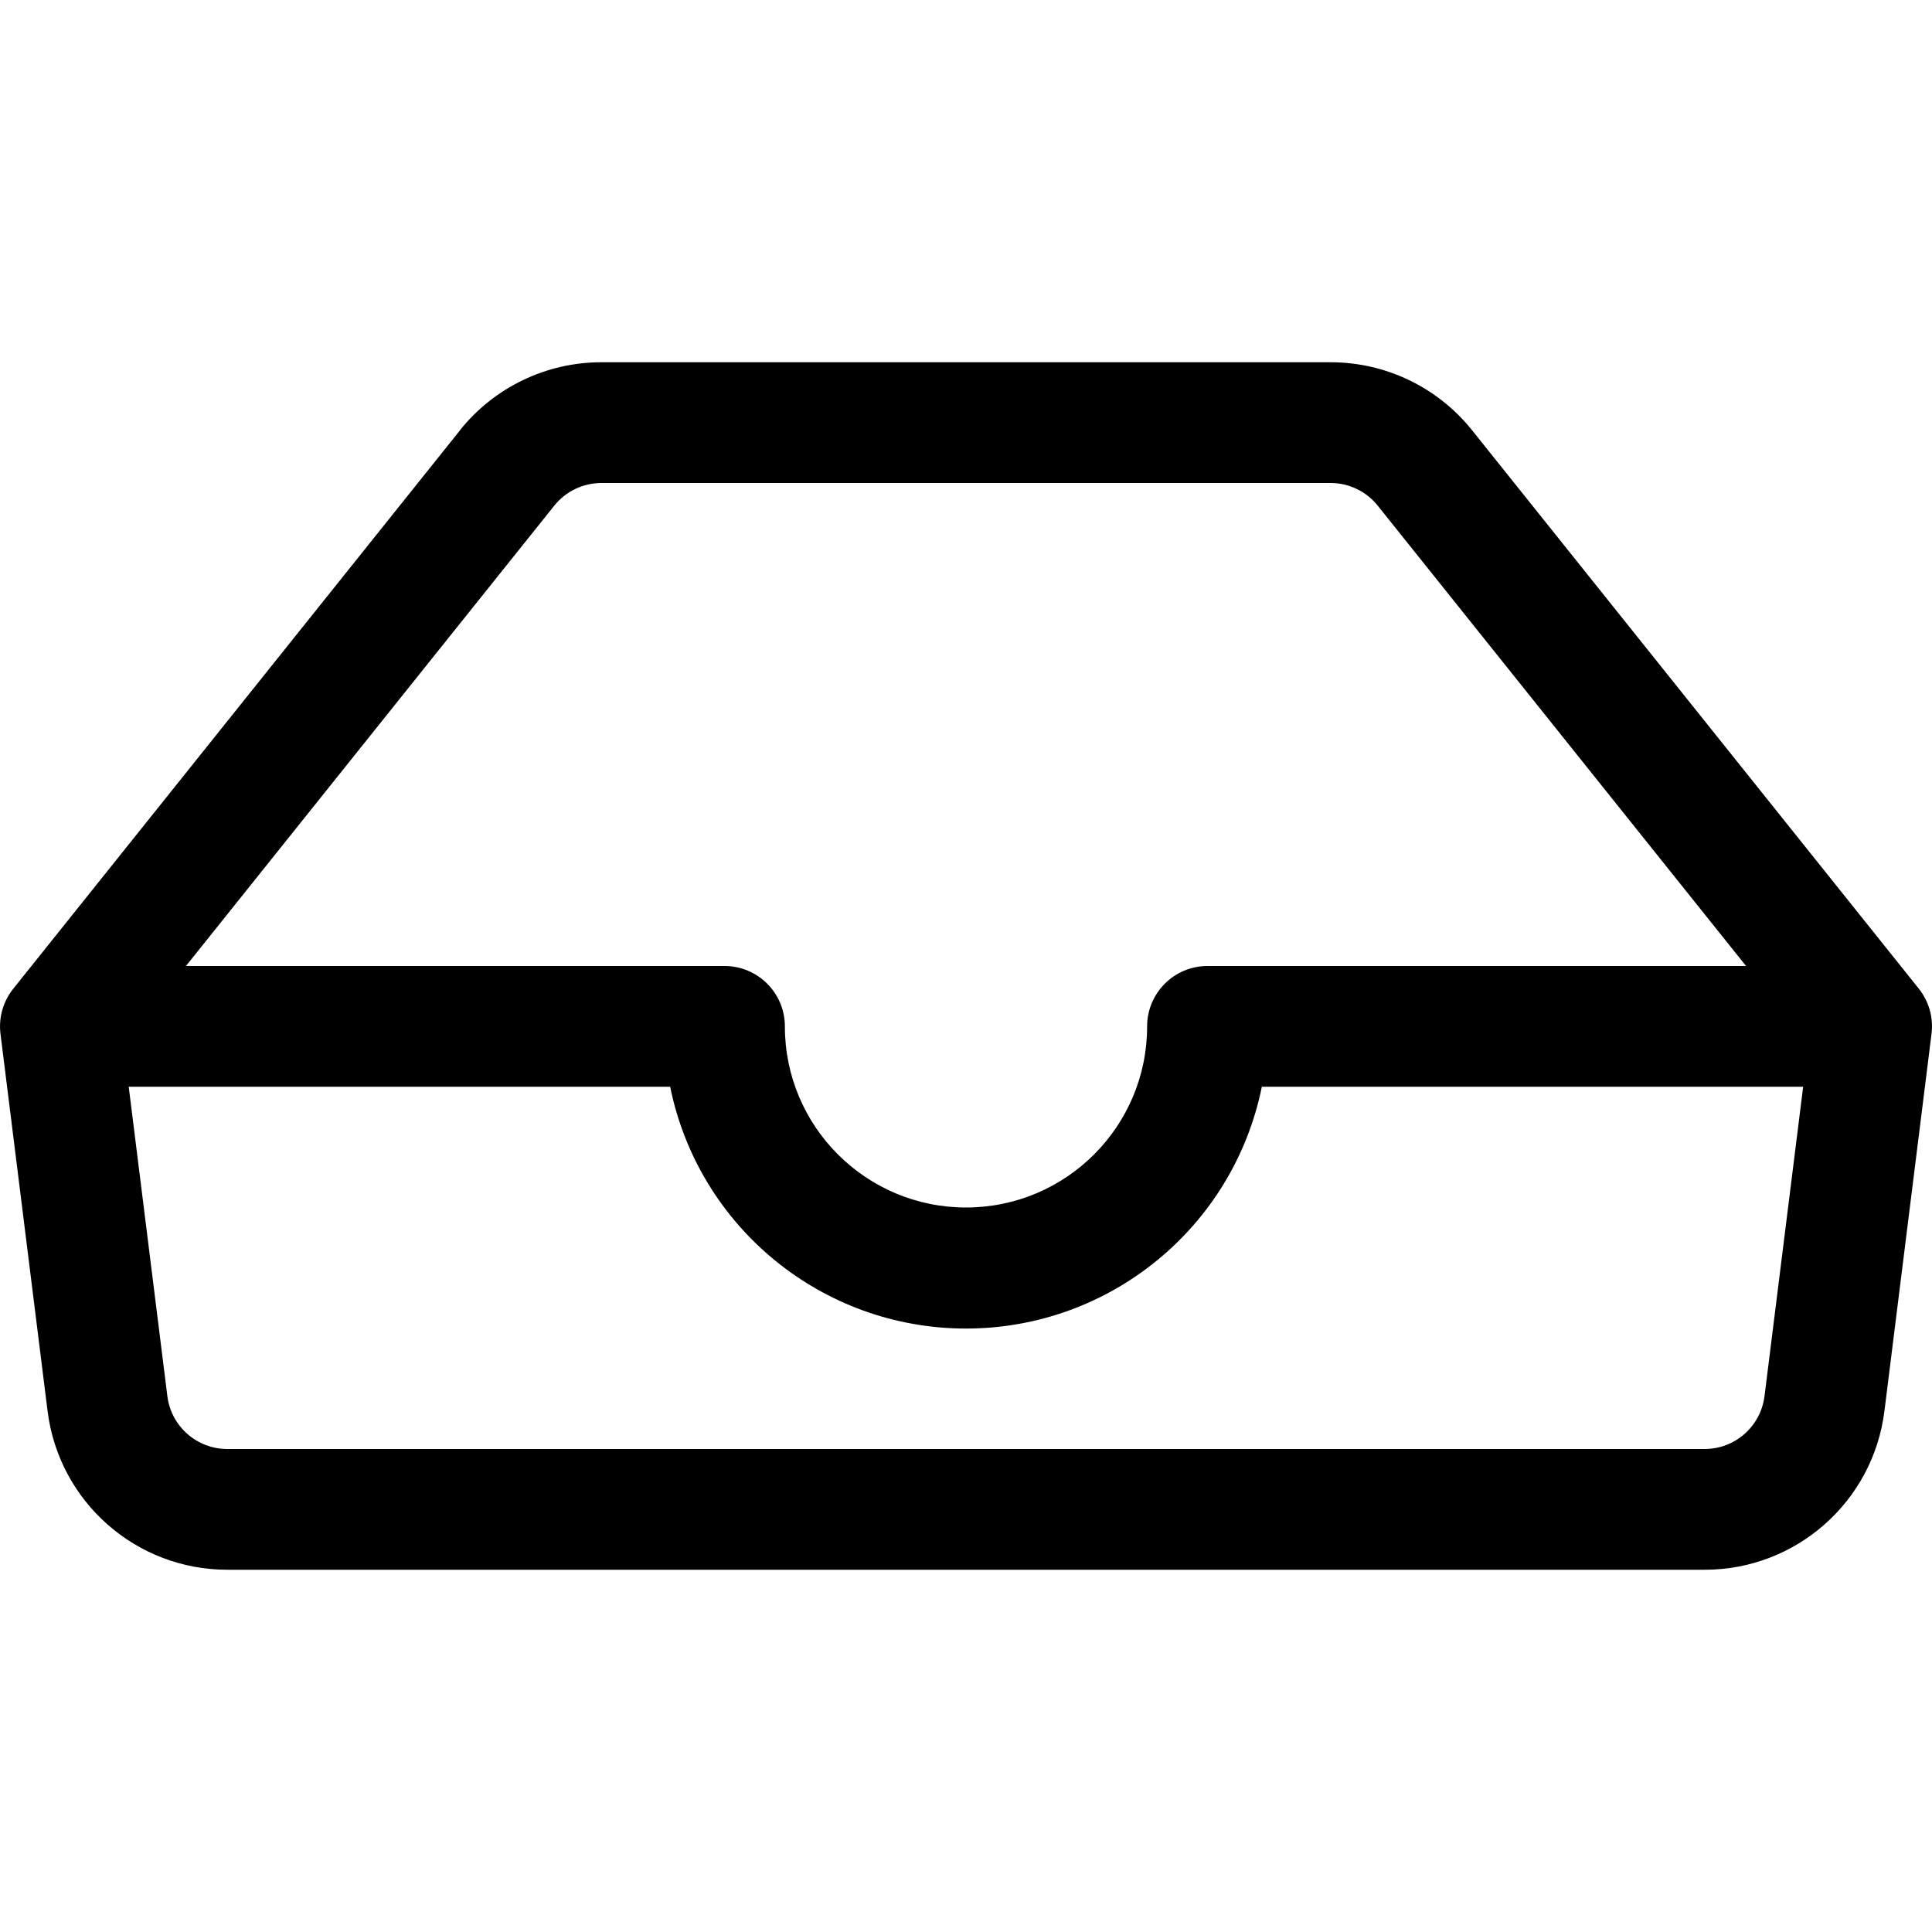
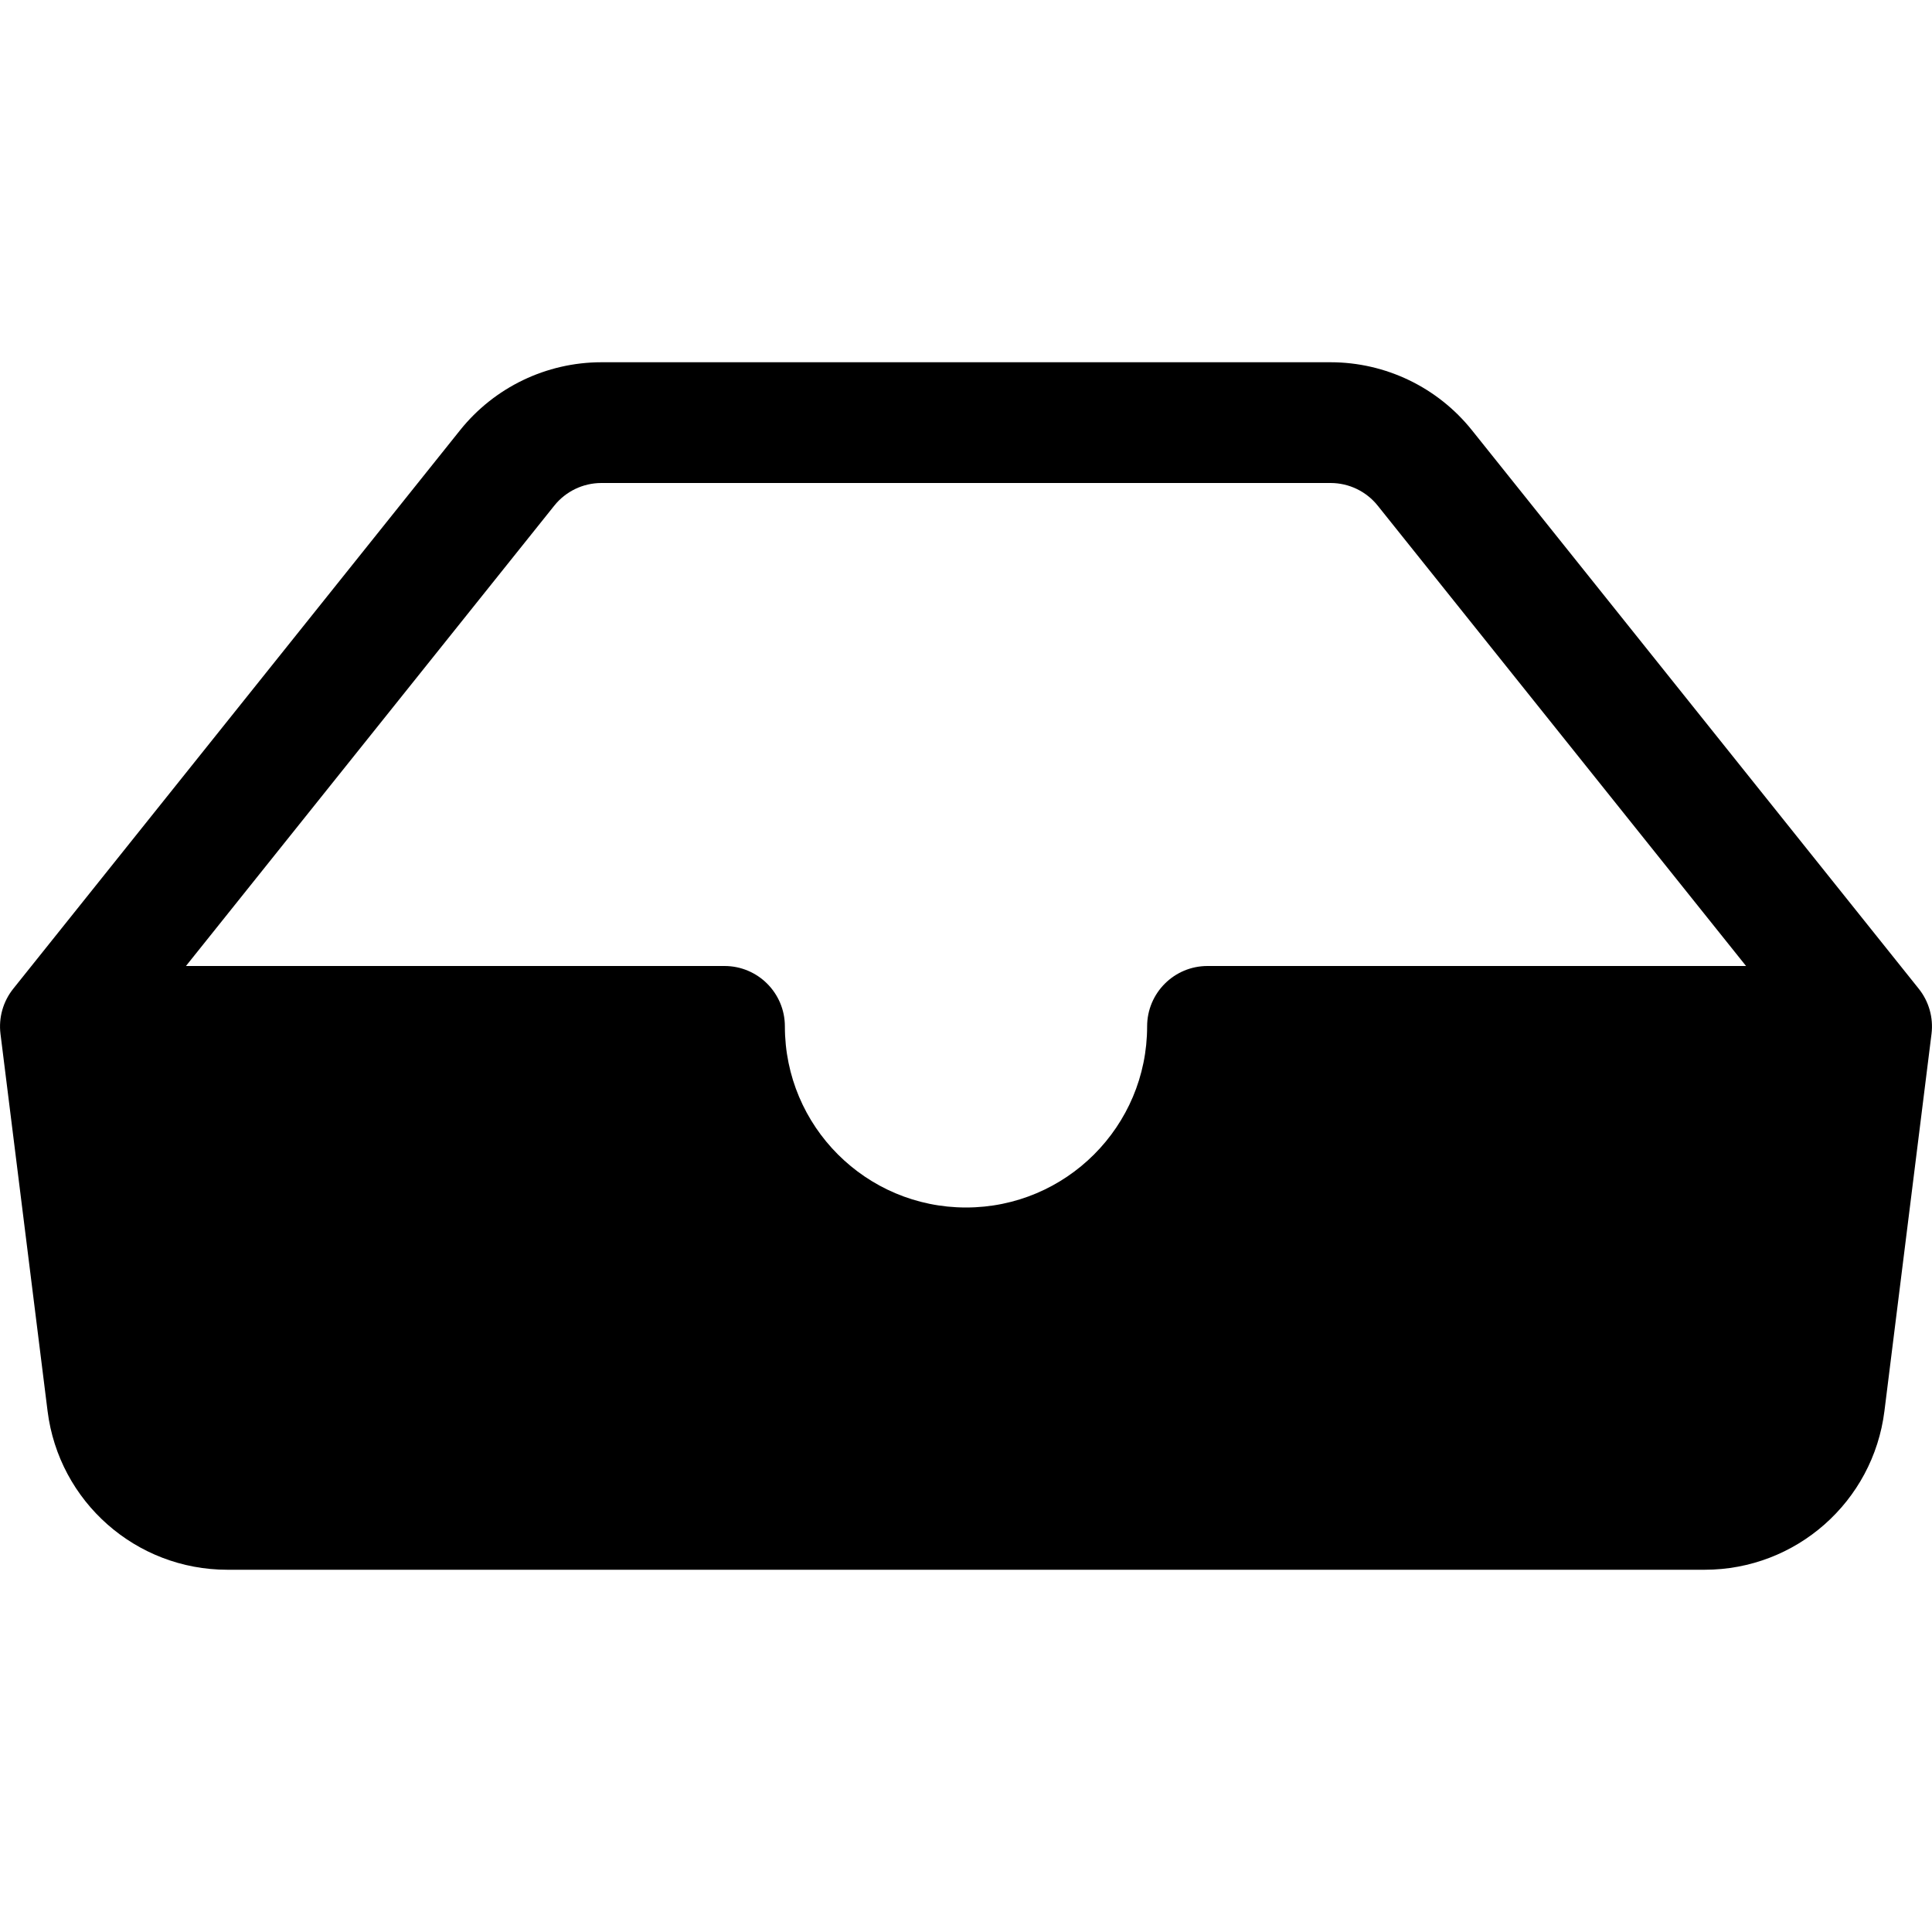
- <svg xmlns="http://www.w3.org/2000/svg" width="16" height="16" fill="currentColor" class="bi bi-inbox" viewBox="0 0 16 16">
-   <path d="M4.98 4a.5.5 0 0 0-.39.188L1.54 8H6a.5.5 0 0 1 .5.5 1.5 1.5 0 1 0 3 0A.5.5 0 0 1 10 8h4.46l-3.05-3.812A.5.5 0 0 0 11.02 4H4.98zm9.954 5H10.45a2.5 2.5 0 0 1-4.9 0H1.066l.32 2.562a.5.5 0 0 0 .497.438h12.234a.5.5 0 0 0 .496-.438L14.933 9zM3.809 3.563A1.5 1.5 0 0 1 4.981 3h6.038a1.5 1.5 0 0 1 1.172.563l3.7 4.625a.5.5 0 0 1 .105.374l-.39 3.124A1.5 1.5 0 0 1 14.117 13H1.883a1.5 1.5 0 0 1-1.489-1.314l-.39-3.124a.5.5 0 0 1 .106-.374l3.7-4.625z" />
+ <svg xmlns="http://www.w3.org/2000/svg" width="16" height="16" fill="currentColor" class="bi bi-inbox-fill" viewBox="0 0 16 16">
+   <path d="M4.98 4a.5.5 0 0 0-.39.188L1.54 8H6a.5.5 0 0 1 .5.5 1.5 1.5 0 1 0 3 0A.5.5 0 0 1 10 8h4.46l-3.05-3.812A.5.5 0 0 0 11.02 4H4.98zm-1.17-.437A1.5 1.5 0 0 1 4.98 3h6.04a1.5 1.5 0 0 1 1.17.563l3.7 4.625a.5.5 0 0 1 .106.374l-.39 3.124A1.5 1.5 0 0 1 14.117 13H1.883a1.5 1.5 0 0 1-1.489-1.314l-.39-3.124a.5.5 0 0 1 .106-.374l3.7-4.625z" />
</svg>
